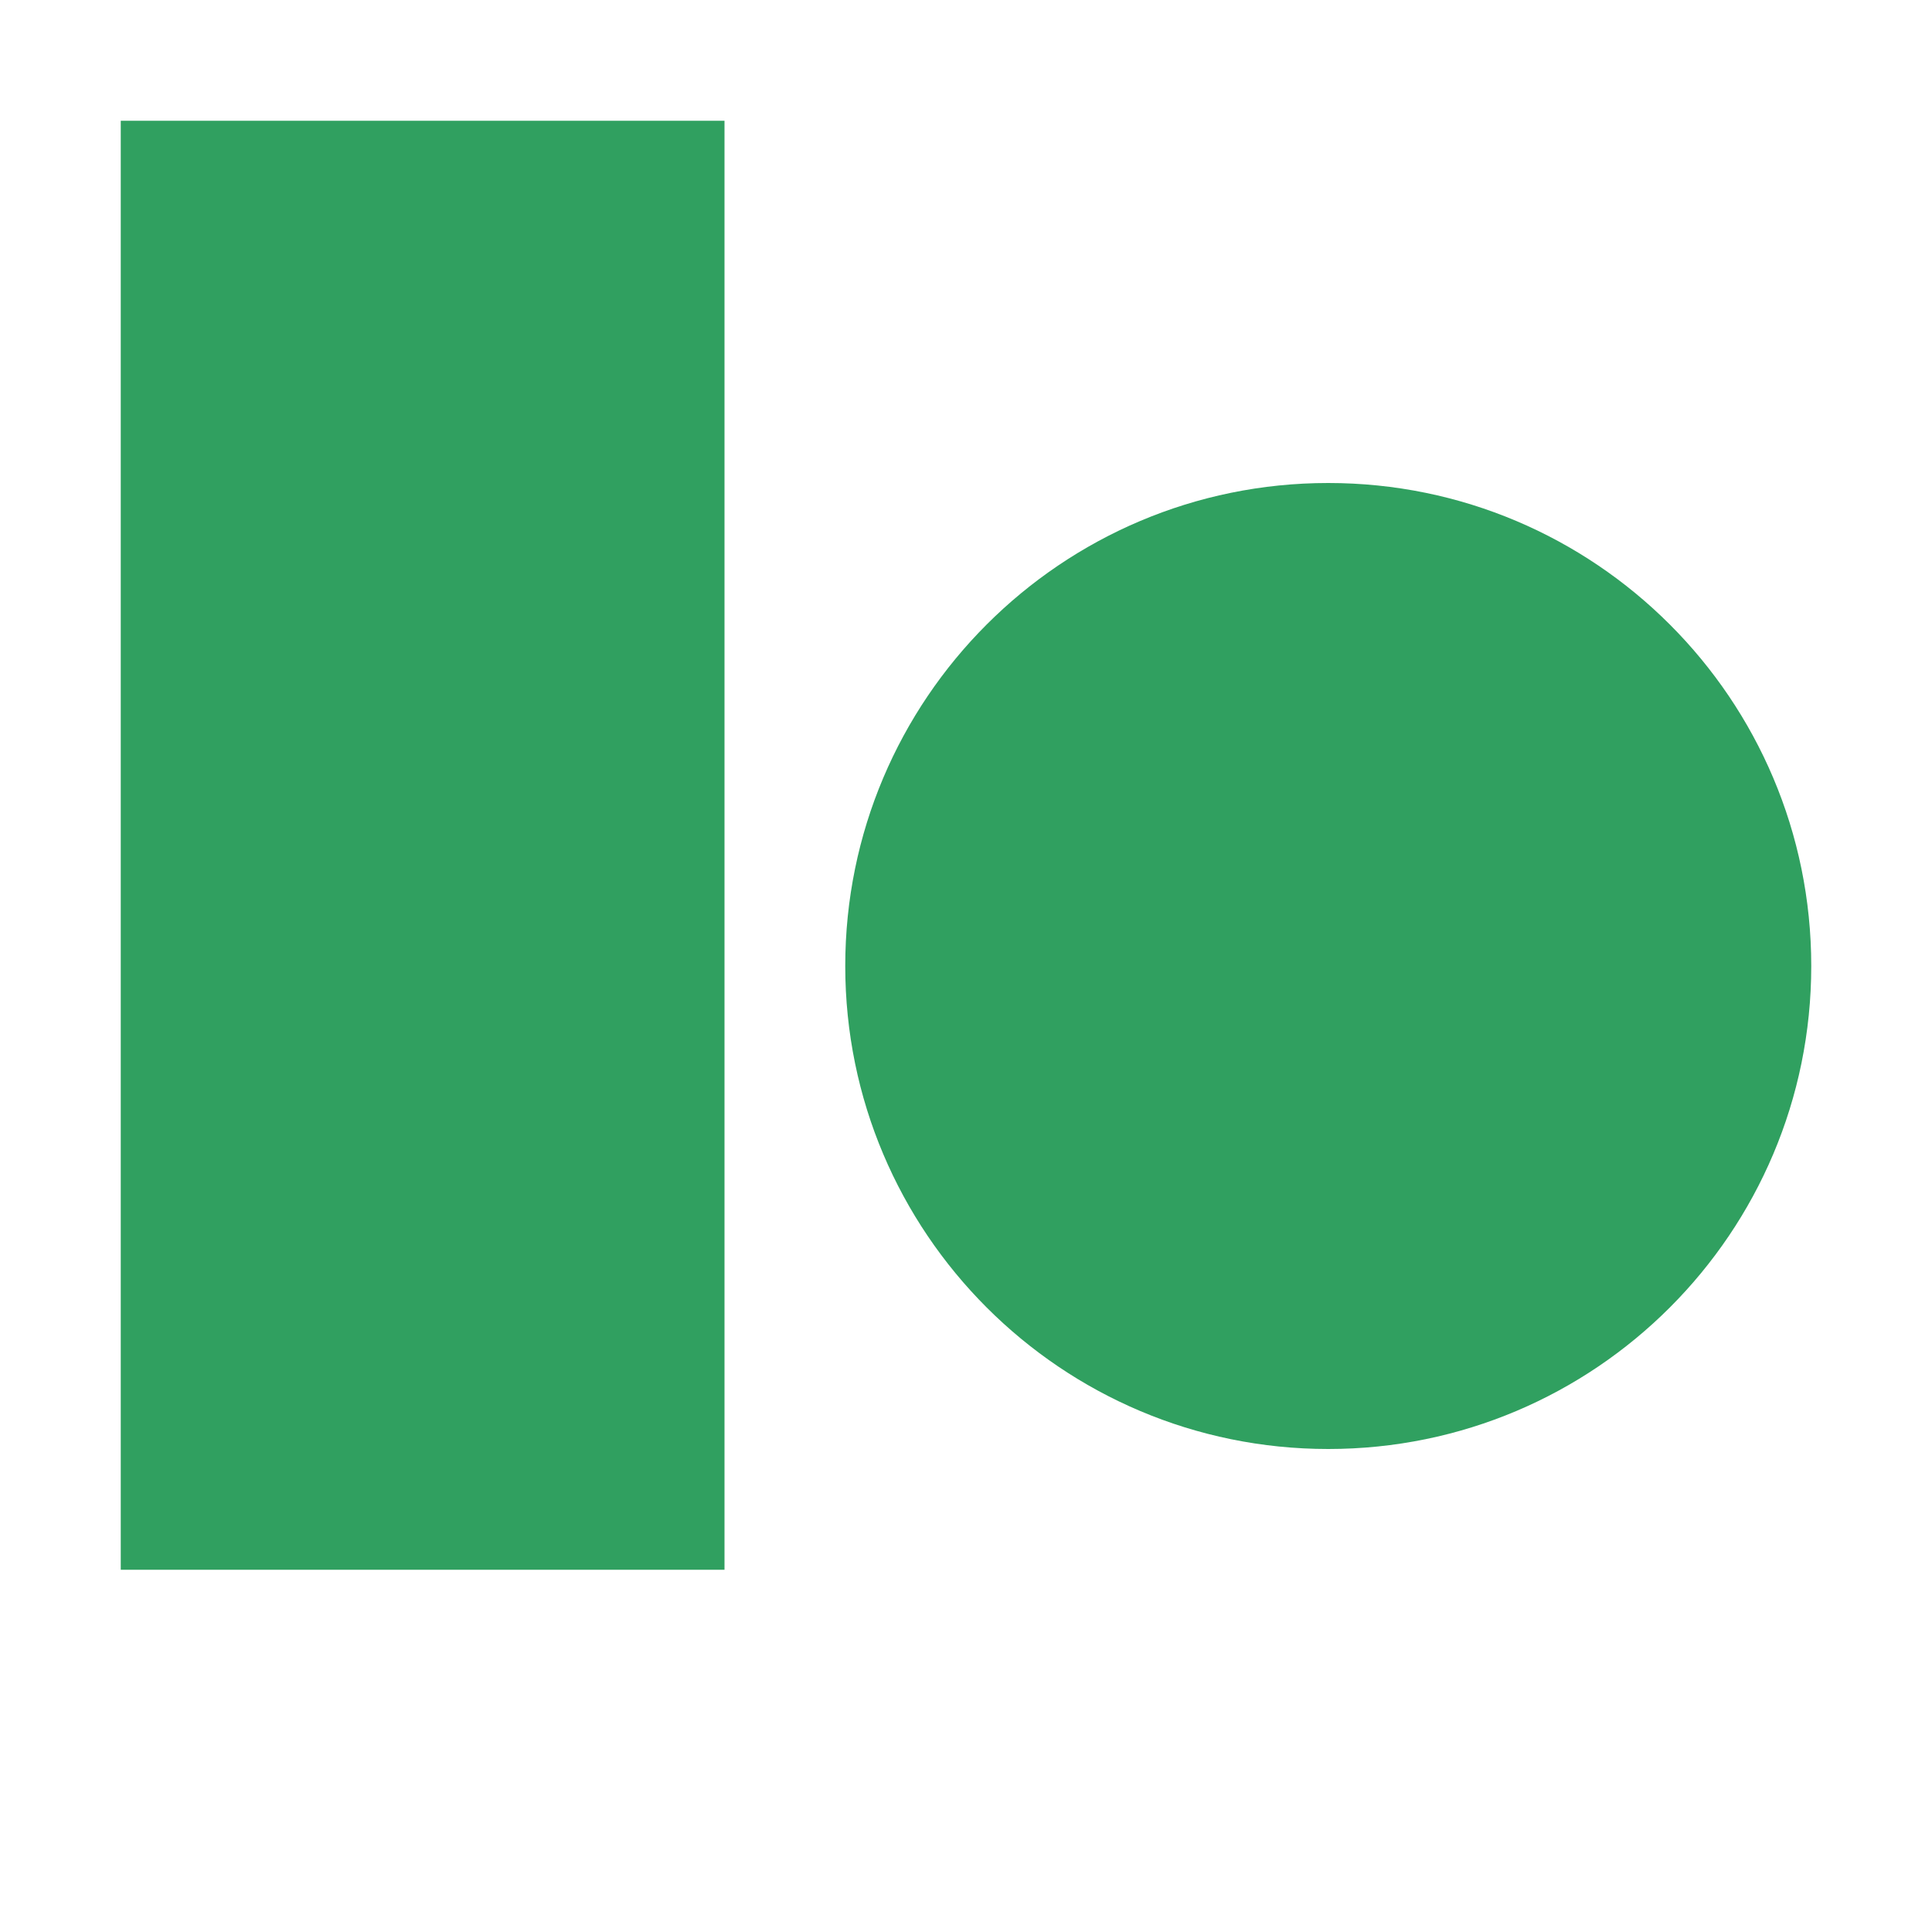
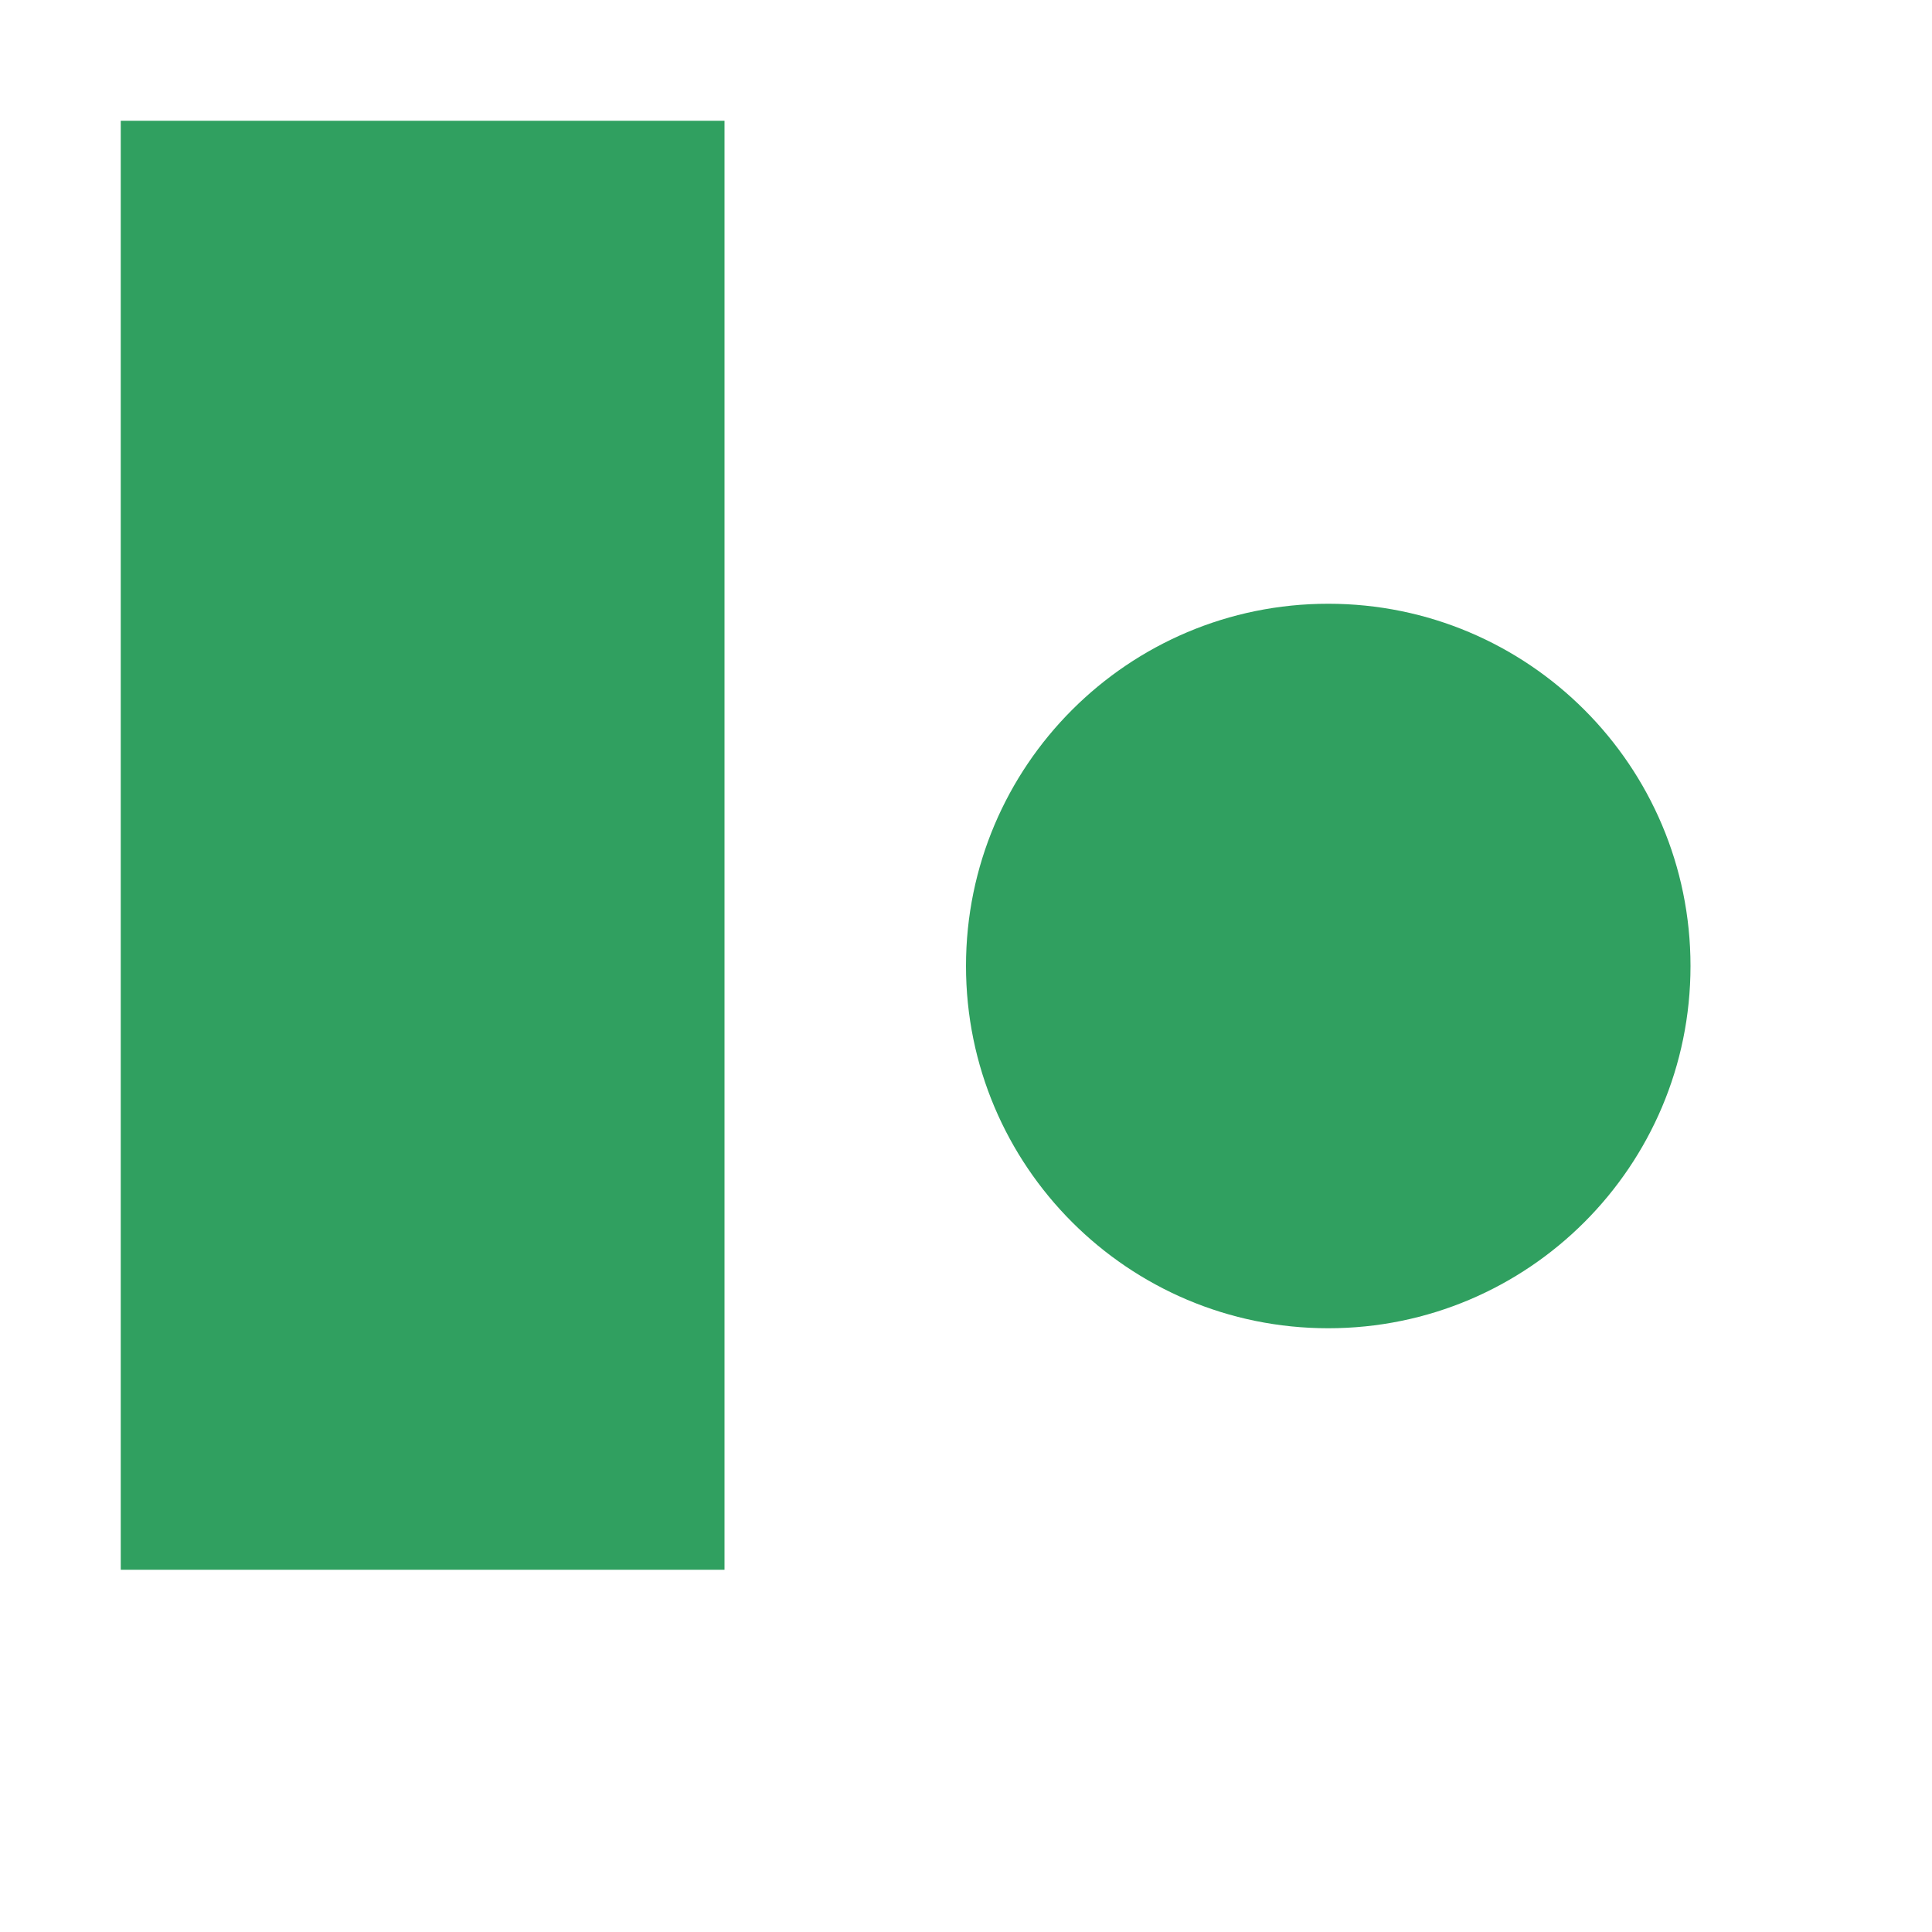
<svg xmlns="http://www.w3.org/2000/svg" width="16" height="16" viewBox="0 0 16 16">
  <defs>
    <clipPath id="holes" clipPathUnits="userSpaceOnUse">
      <rect x="1" y="1" width="5" height="12" />
-       <circle cx="11" cy="8" r="4" />
+       <circle cx="11" cy="8" r="3" />
    </clipPath>
  </defs>
  <rect width="16" height="16" fill="#30a060" clip-path="url(#holes)" />
</svg>
